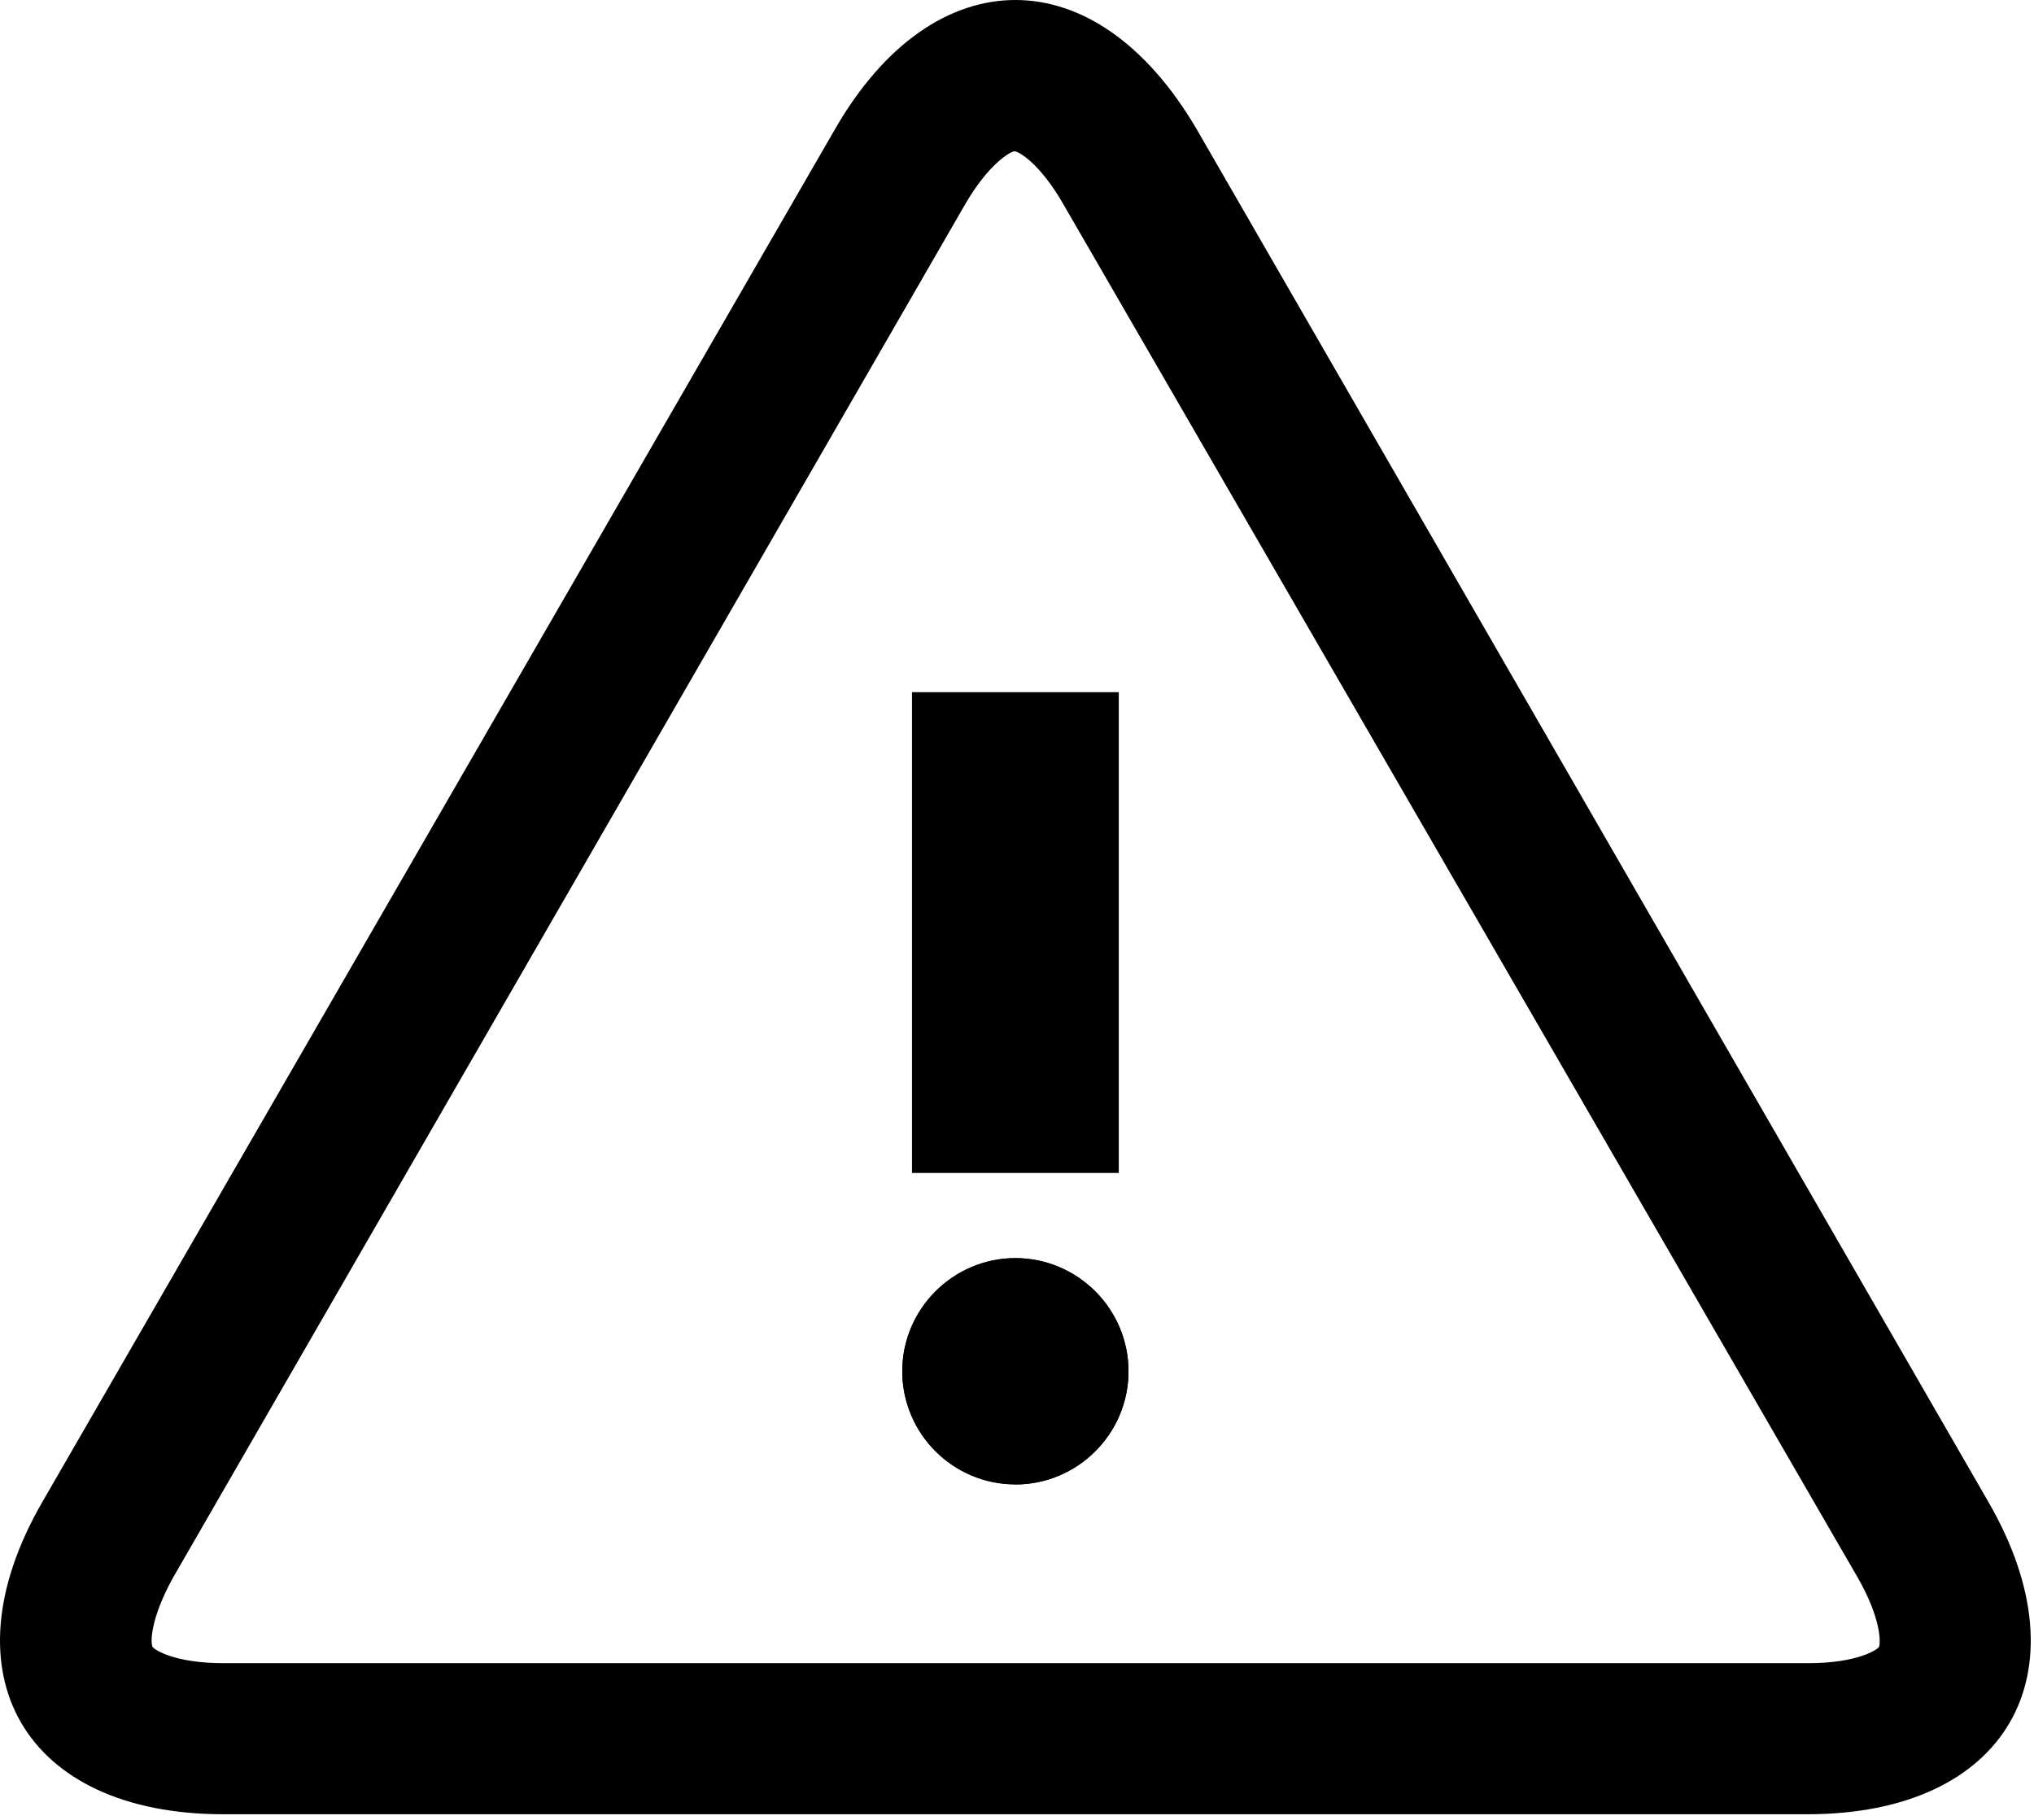
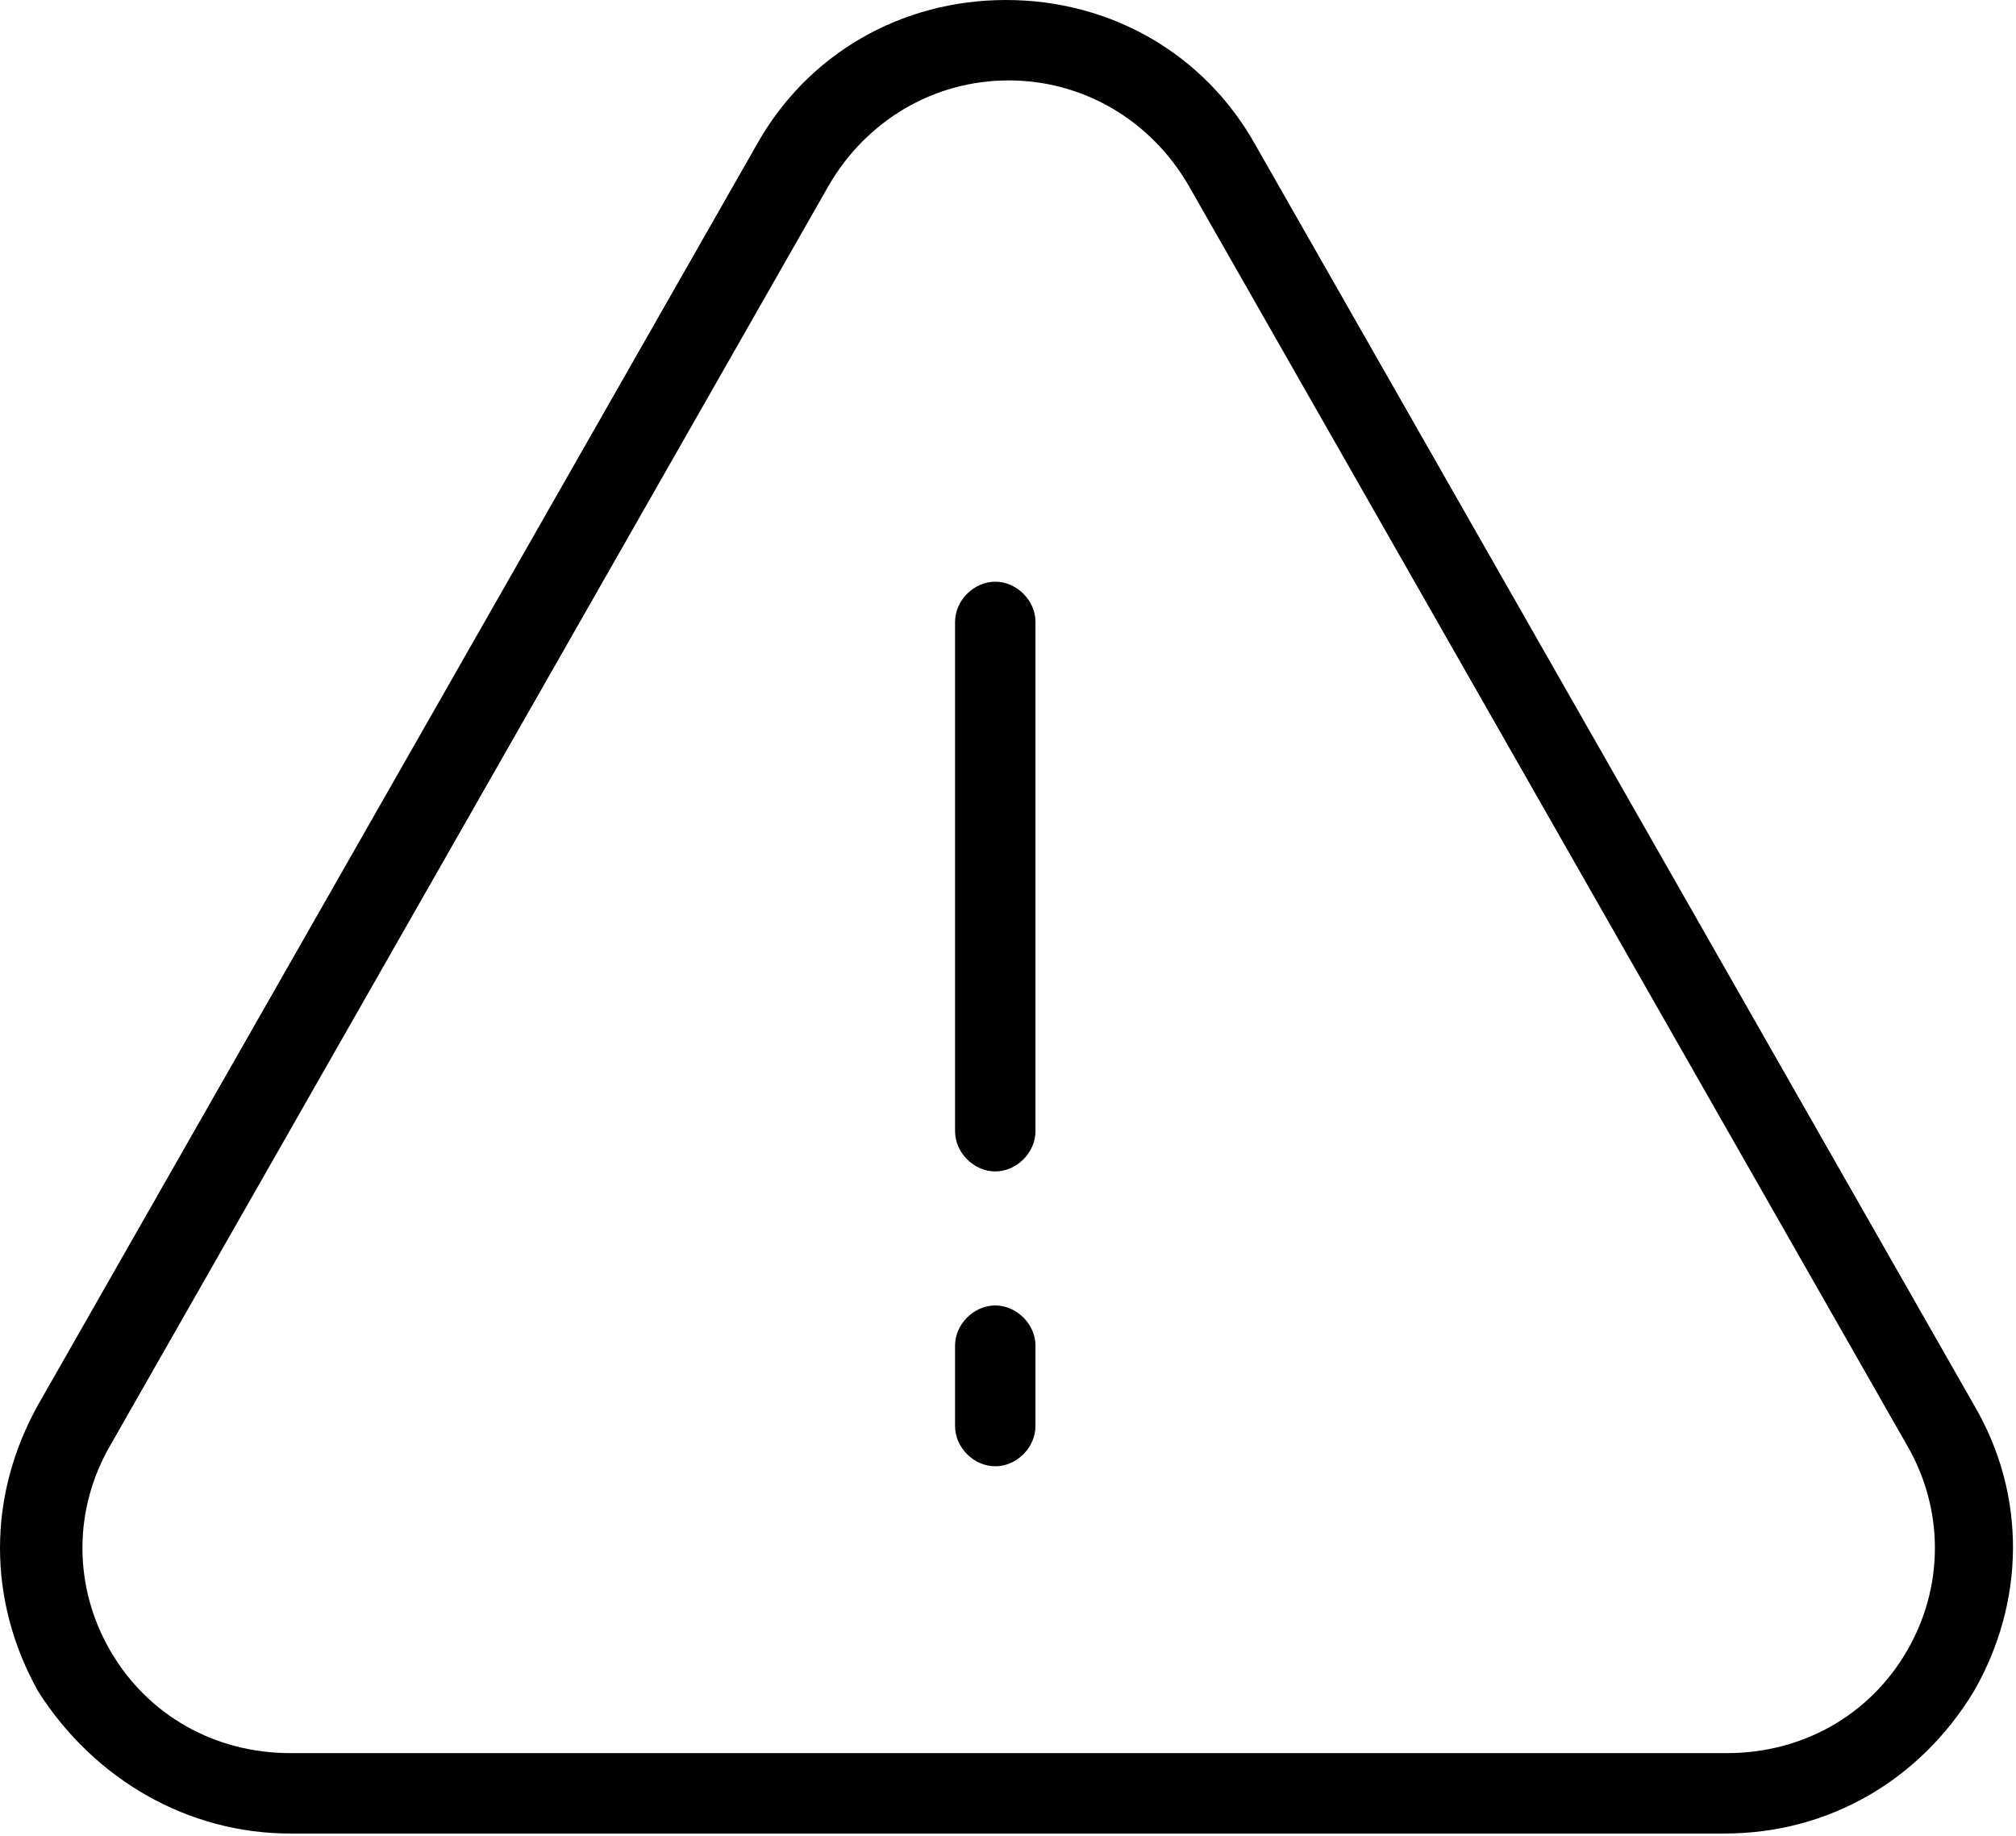
- <svg xmlns="http://www.w3.org/2000/svg" width="100%" height="100%" viewBox="0 0 313 280" version="1.1" xml:space="preserve" style="fill-rule:evenodd;clip-rule:evenodd;stroke-linejoin:round;stroke-miterlimit:1.414;">
+ <svg xmlns="http://www.w3.org/2000/svg" width="100%" height="100%" viewBox="0 0 235 214" version="1.1" xml:space="preserve" style="fill-rule:evenodd;clip-rule:evenodd;stroke-linejoin:round;stroke-miterlimit:1.414;">
  <g transform="matrix(3.125,0,0,3.125,0,0)">
-     <g transform="matrix(1,0,0,1,0.000306263,-5.33)">
-       <path d="M44.91,39.42L55.09,39.42L55.09,63.08L44.91,63.08L44.91,39.42ZM50,78.42C46.944,78.42 44.43,75.906 44.43,72.85C44.43,69.794 46.944,67.28 50,67.28C53.056,67.28 55.57,69.794 55.57,72.85C55.57,72.853 55.57,72.857 55.57,72.86C55.57,75.916 53.056,78.43 50,78.43C50,78.43 50,78.43 50,78.43L50,78.42Z" style="fill-rule:nonzero;" />
-       <path d="M97.92,79.3L58.92,11.68C56.43,7.44 53.22,5.33 50,5.33C46.78,5.33 43.57,7.44 41.13,11.67L2.08,79.3C-2.8,87.75 1.2,94.67 11,94.67L89,94.67C98.8,94.67 102.8,87.75 97.92,79.3ZM92.53,86.43C92.41,86.59 91.42,87.23 89.05,87.23L11,87.23C8.63,87.23 7.64,86.59 7.52,86.44C7.4,86.29 7.38,85.08 8.52,83.02L47.52,15.4C48.71,13.35 49.76,12.81 49.94,12.78C50.12,12.75 51.19,13.34 52.37,15.4L91.47,83C92.66,85.07 92.6,86.25 92.53,86.42L92.53,86.43Z" style="fill-rule:nonzero;" />
-       <circle cx="50" cy="72.86" r="5.57" />
-       <rect x="44.91" y="39.42" width="10.18" height="23.66" />
+     <g transform="matrix(1,0,0,1,-12.375,-15.8)">
+       <path d="M23.2,84.2L76.7,84.2C80.6,84.2 84,82.2 86,78.9C87.9,75.6 88,71.6 86,68.2L59.2,21.2C57.3,17.8 53.8,15.8 49.9,15.8C46,15.8 42.5,17.8 40.6,21.2L13.8,68.2C11.9,71.6 11.9,75.5 13.8,78.9C15.9,82.2 19.4,84.2 23.2,84.2ZM16.5,69.7L43.3,22.7C44.7,20.3 47.2,18.8 50,18.8C52.8,18.8 55.3,20.3 56.7,22.7L83.5,69.7C84.9,72.1 84.9,75 83.5,77.4C82.1,79.8 79.6,81.2 76.8,81.2L23.2,81.2C20.4,81.2 17.9,79.8 16.5,77.4C15.1,75 15.1,72.1 16.5,69.7Z" style="fill-rule:nonzero;" />
+       <path d="M49.5,59.5C50.3,59.5 51,58.8 51,58L51,39C51,38.2 50.3,37.5 49.5,37.5C48.7,37.5 48,38.2 48,39L48,58C48,58.8 48.7,59.5 49.5,59.5Z" style="fill-rule:nonzero;" />
+       <path d="M49.5,70.5C50.3,70.5 51,69.8 51,69L51,66C51,65.2 50.3,64.5 49.5,64.5C48.7,64.5 48,65.2 48,66L48,69C48,69.8 48.7,70.5 49.5,70.5Z" style="fill-rule:nonzero;" />
    </g>
  </g>
</svg>
